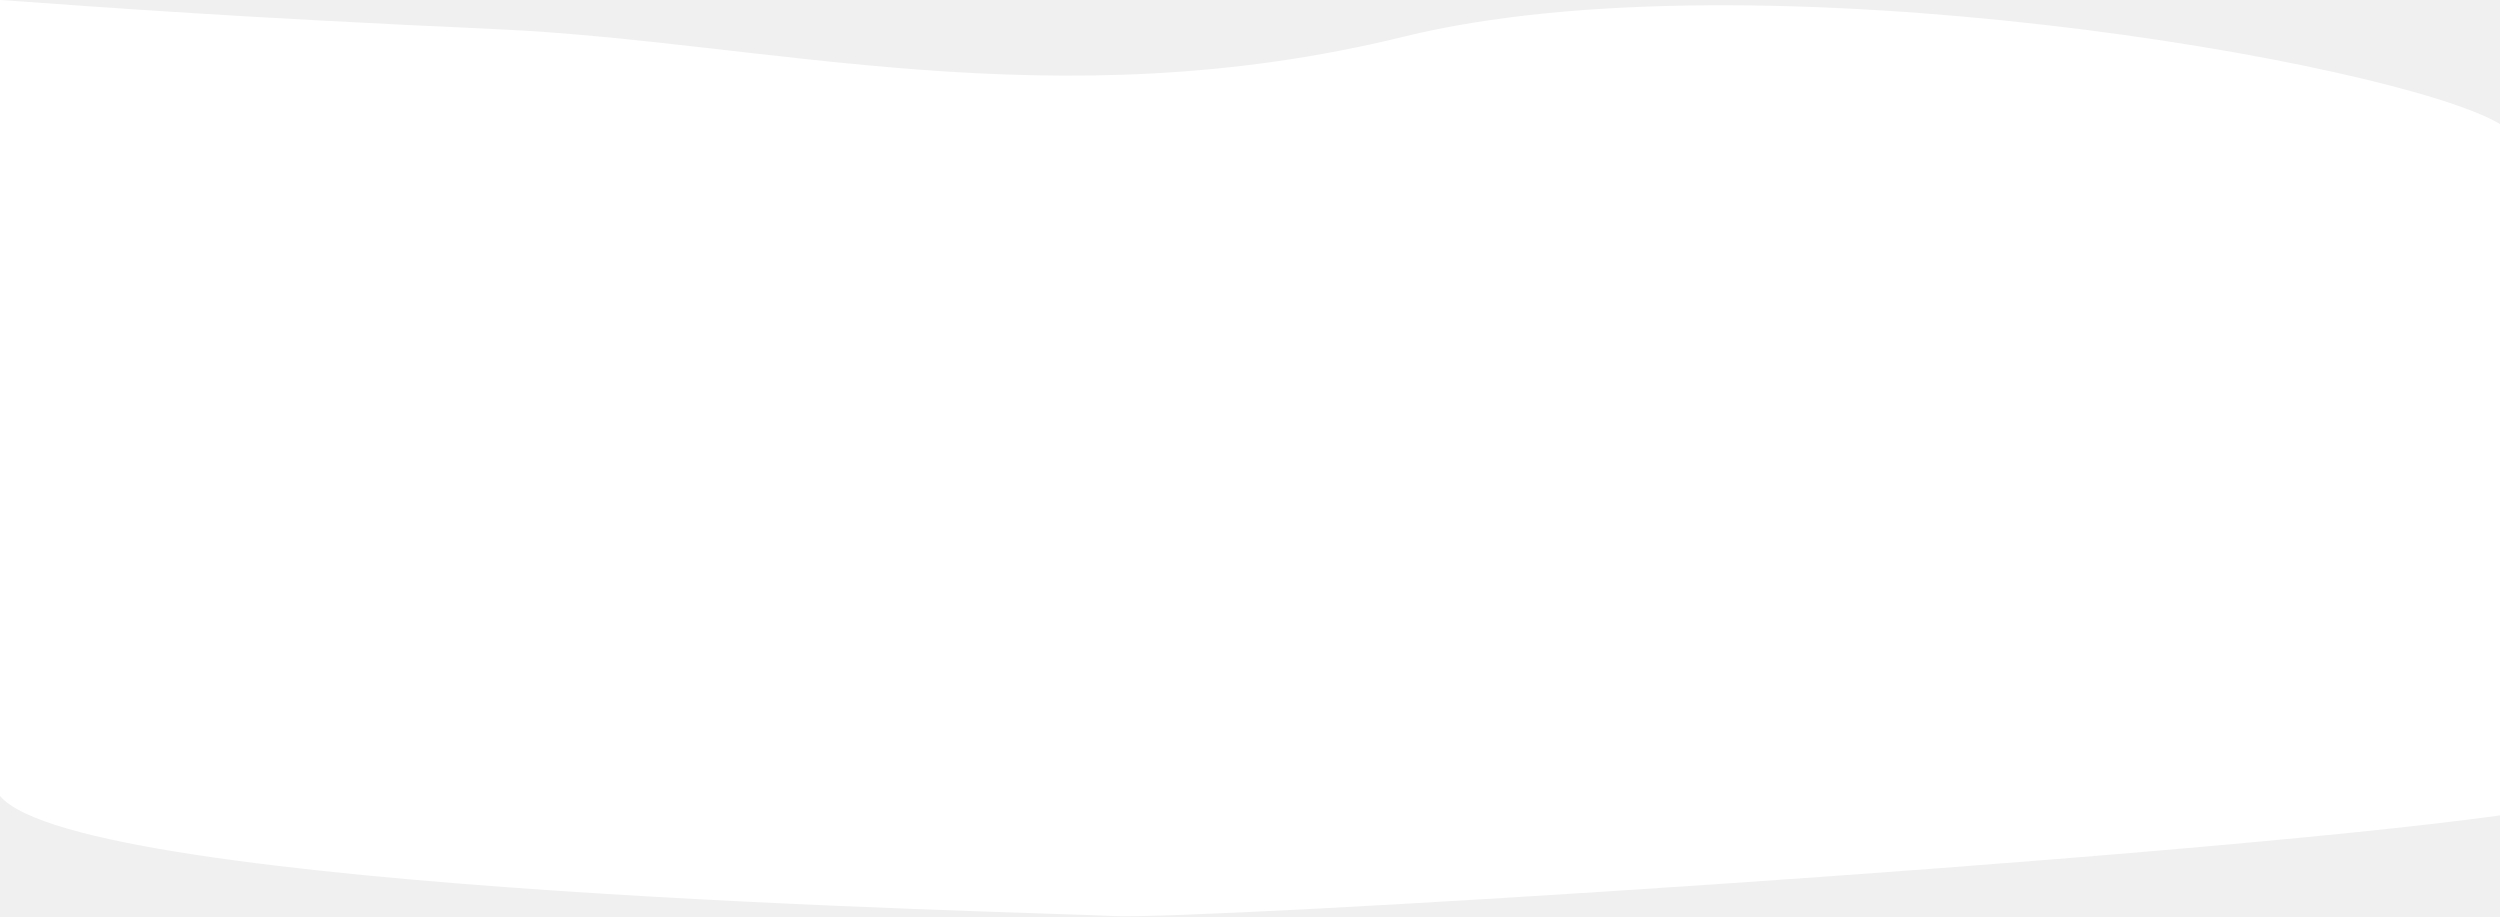
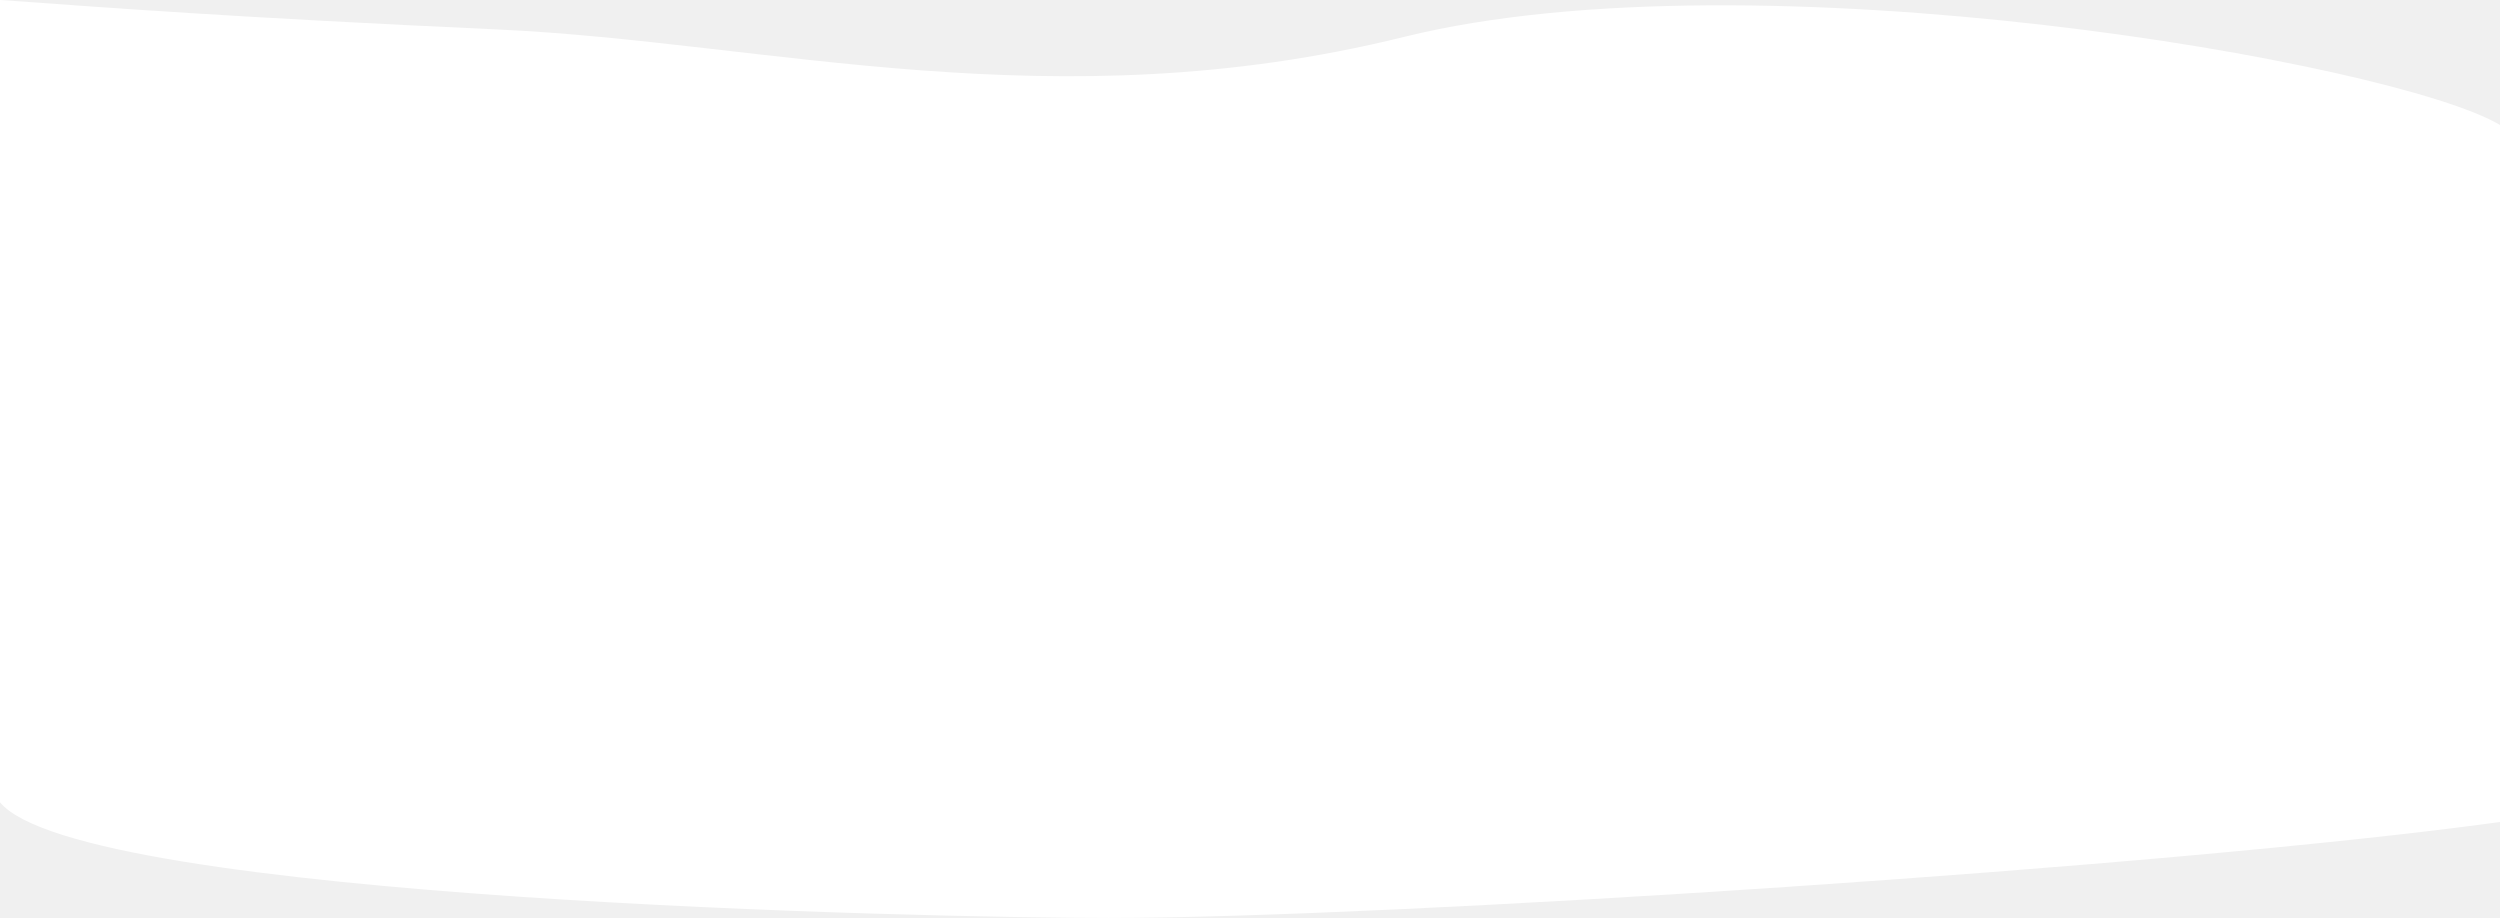
- <svg xmlns="http://www.w3.org/2000/svg" width="2560" height="939" viewBox="0 0 2560 939" fill="none">
-   <path d="M510.598 30C235.776 17.5 113.967 8 0 0V815C82.096 914 1052.23 933.5 1139.84 938C1227.44 942.5 2224.77 881 2560 835V127C2453.38 63.5 1796.1 -50.5 1437.68 37.5C1079.26 125.5 785.42 42.5 510.598 30Z" fill="white" />
+ <svg xmlns="http://www.w3.org/2000/svg" width="2560" height="940" viewBox="0 0 2560 940" fill="none">
+   <path d="M510.598 30.241C235.776 17.64 113.967 8.064 0 0V821.545C82.096 921.34 956.16 940 1135 940C1420.66 940 2224.77 888.075 2560 841.705V128.02C2453.38 64.01 1796.1 -50.906 1437.68 37.801C1079.26 126.508 785.42 42.841 510.598 30.241Z" fill="white" />
</svg>
